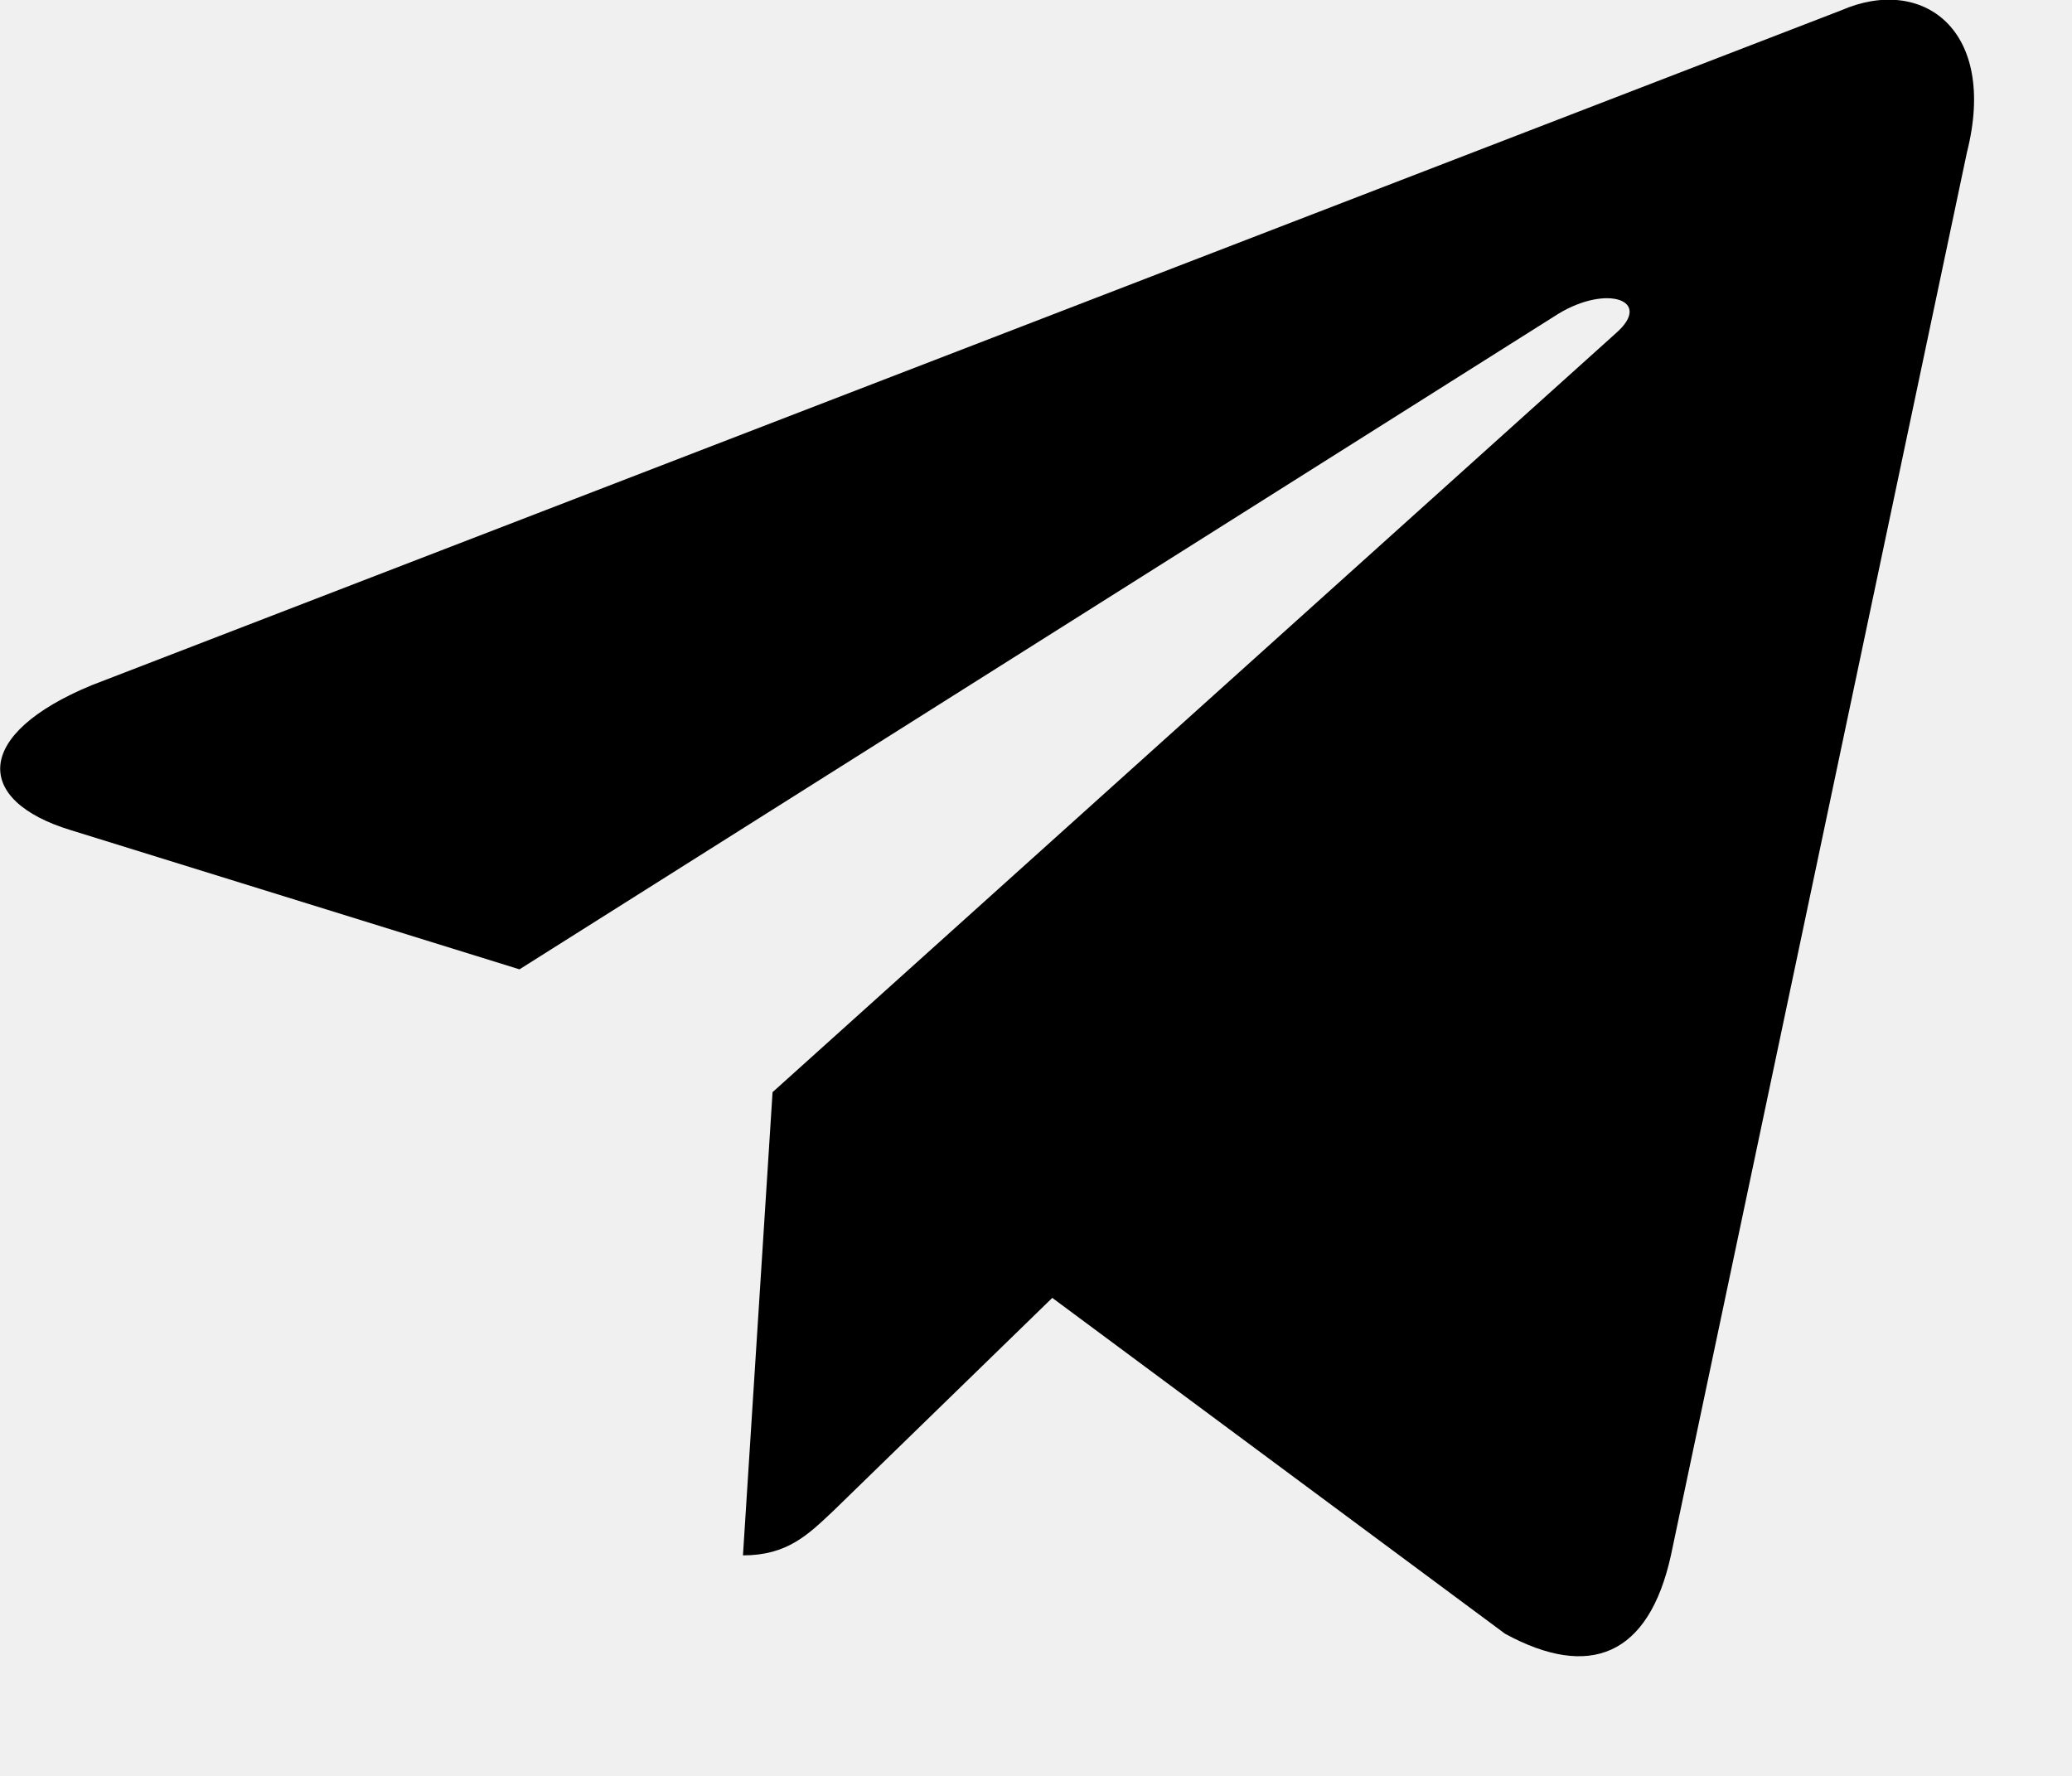
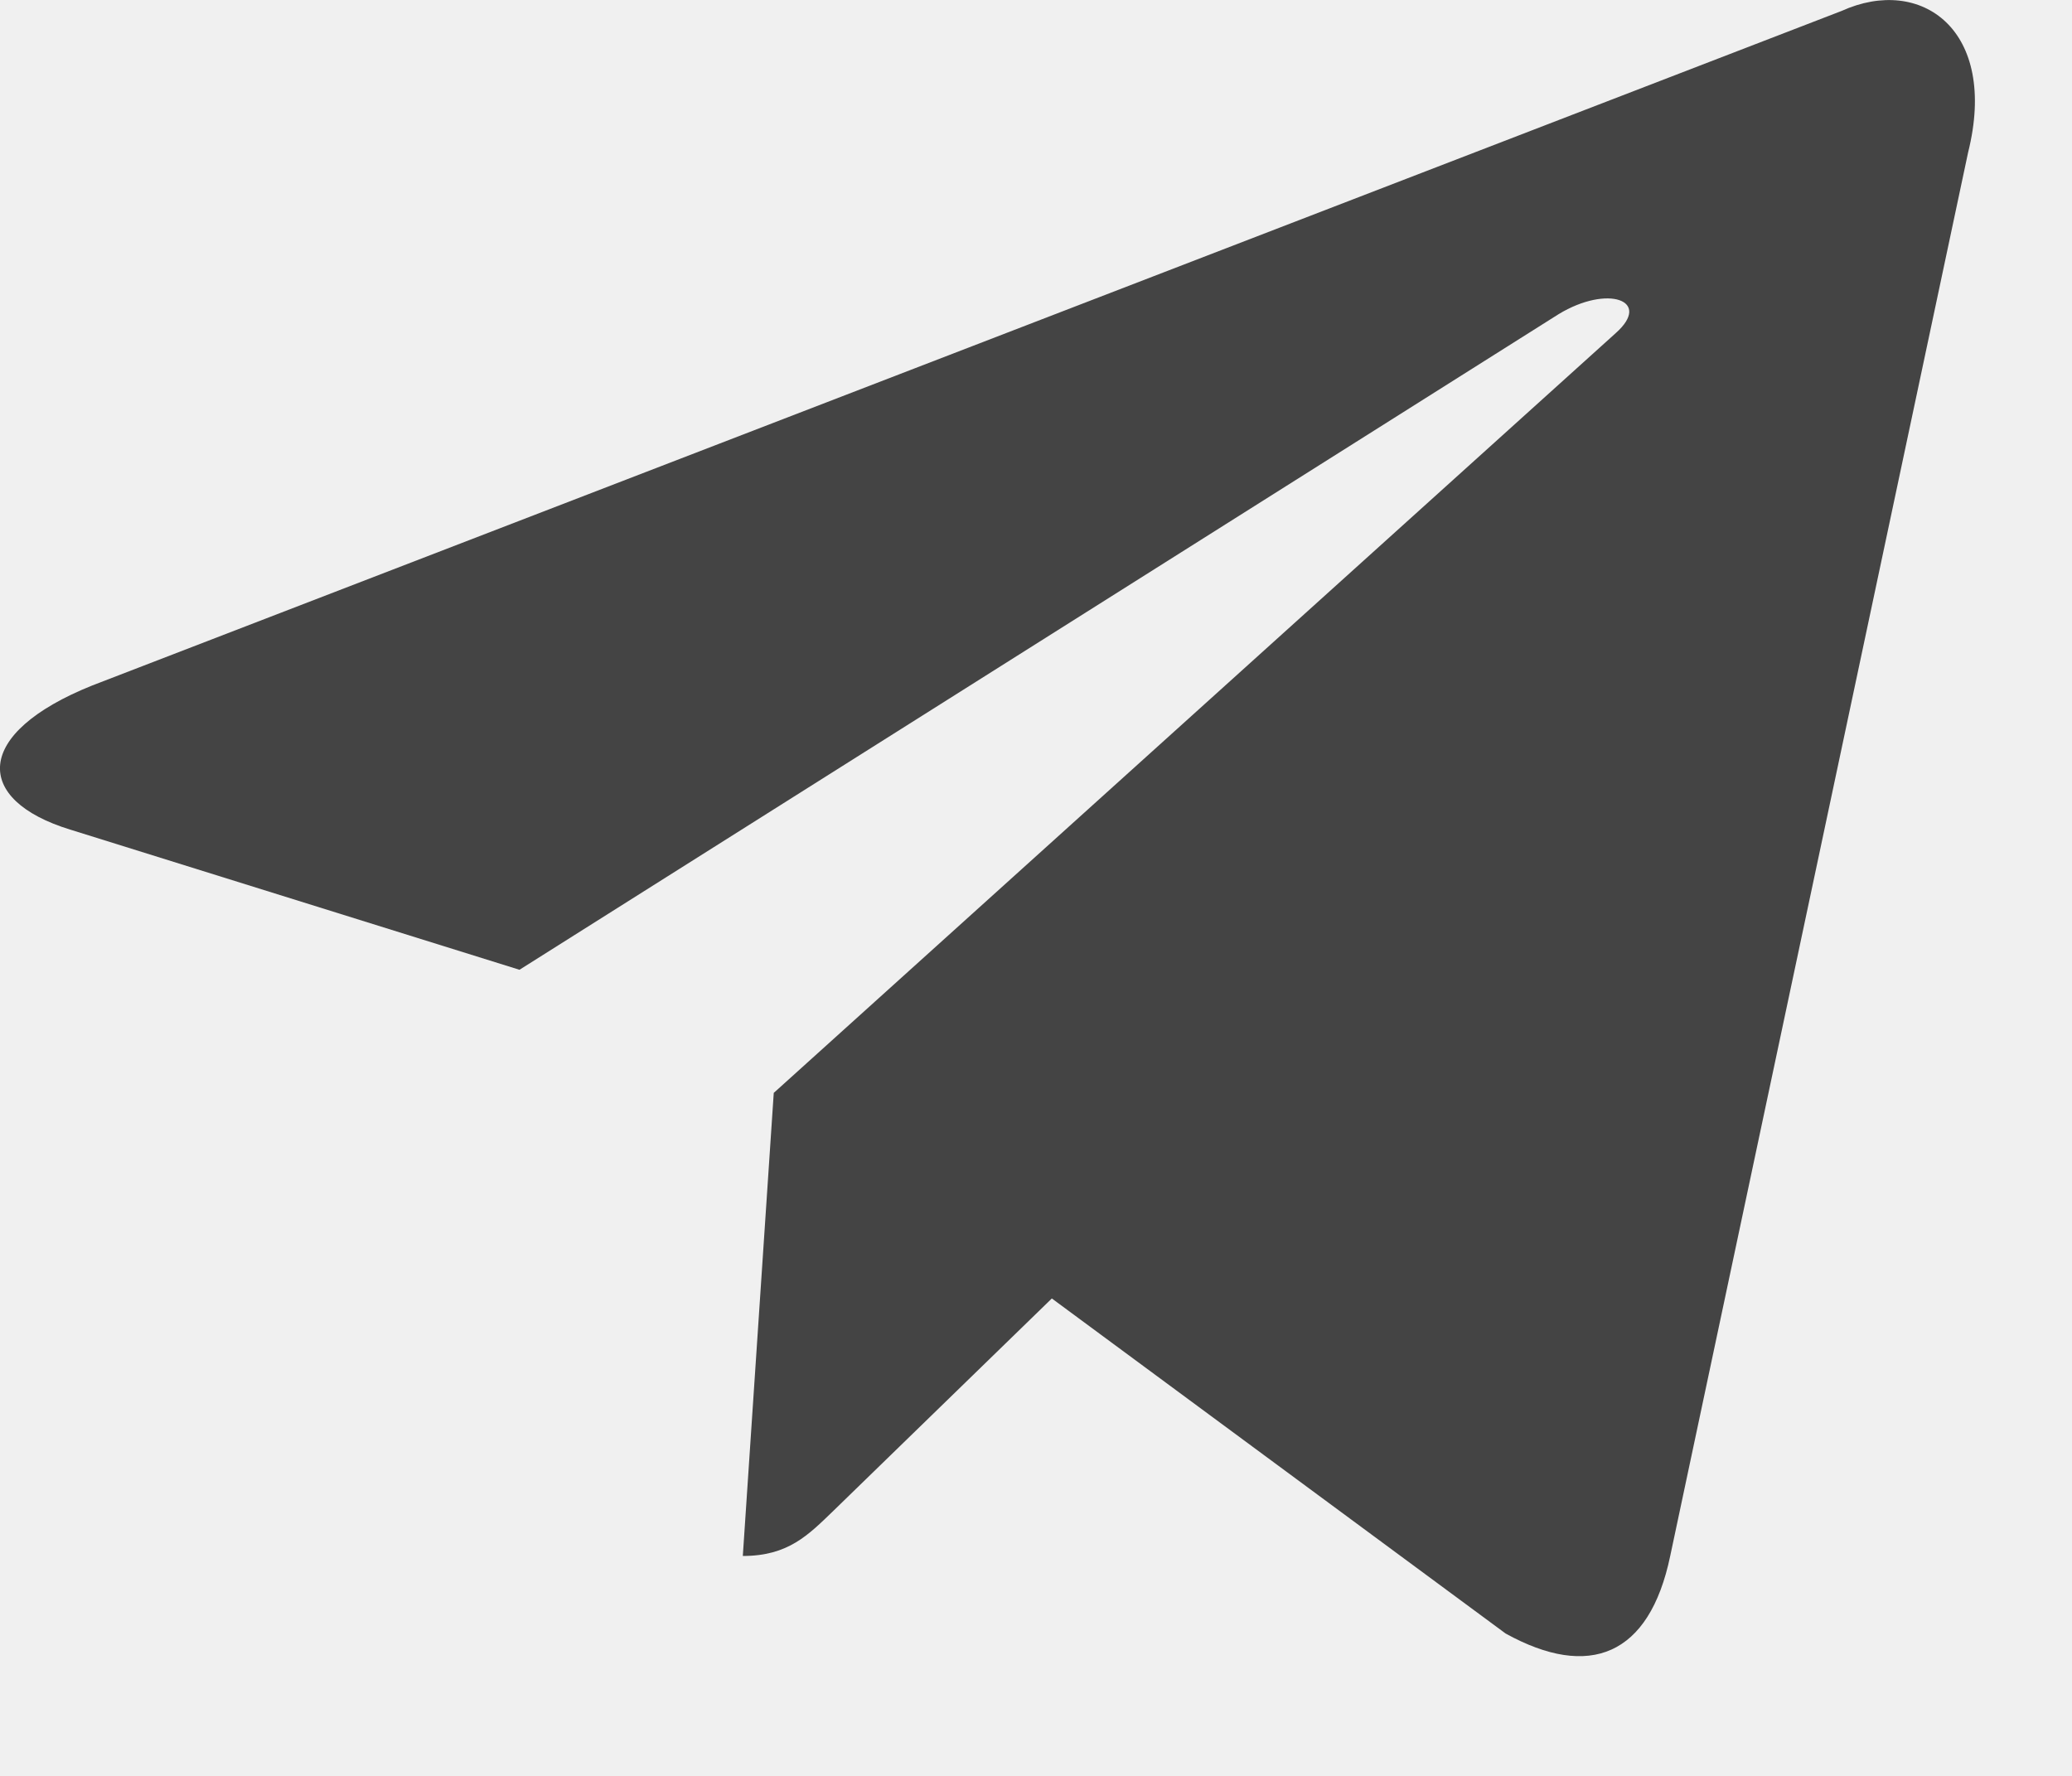
- <svg xmlns="http://www.w3.org/2000/svg" width="14" height="12" fill="none">
-   <g clip-path="url(#a)">
-     <path d="M12.44.07.62 4.63c-.8.33-.8.78-.14.98l3.03.94 7.02-4.43c.33-.2.64-.09.39.13l-5.7 5.13-.2 3.13c.3 0 .44-.14.61-.3l1.48-1.44 3.06 2.27c.57.31.97.15 1.12-.53l2-9.48c.21-.83-.3-1.2-.85-.96Z" fill="#000" />
-   </g>
-   <defs>
-     <clipPath id="a">
-       <path fill="#fff" d="M0 0h14v12H0z" />
-     </clipPath>
-   </defs>
+ <svg xmlns="http://www.w3.org/2000/svg" width="14" height="12" viewBox="0 0 14 12" fill="none">
+   <path d="M12.443 0.074L0.623 4.632C-0.184 4.956 -0.179 5.406 0.475 5.606L3.51 6.553L10.531 2.123C10.863 1.921 11.166 2.03 10.917 2.251L5.228 7.385H5.227L5.228 7.386L5.019 10.514C5.326 10.514 5.461 10.373 5.633 10.207L7.107 8.774L10.173 11.038C10.738 11.35 11.144 11.19 11.285 10.515L13.298 1.03C13.504 0.204 12.982 -0.17 12.443 0.074Z" fill="#444444" />
</svg>
